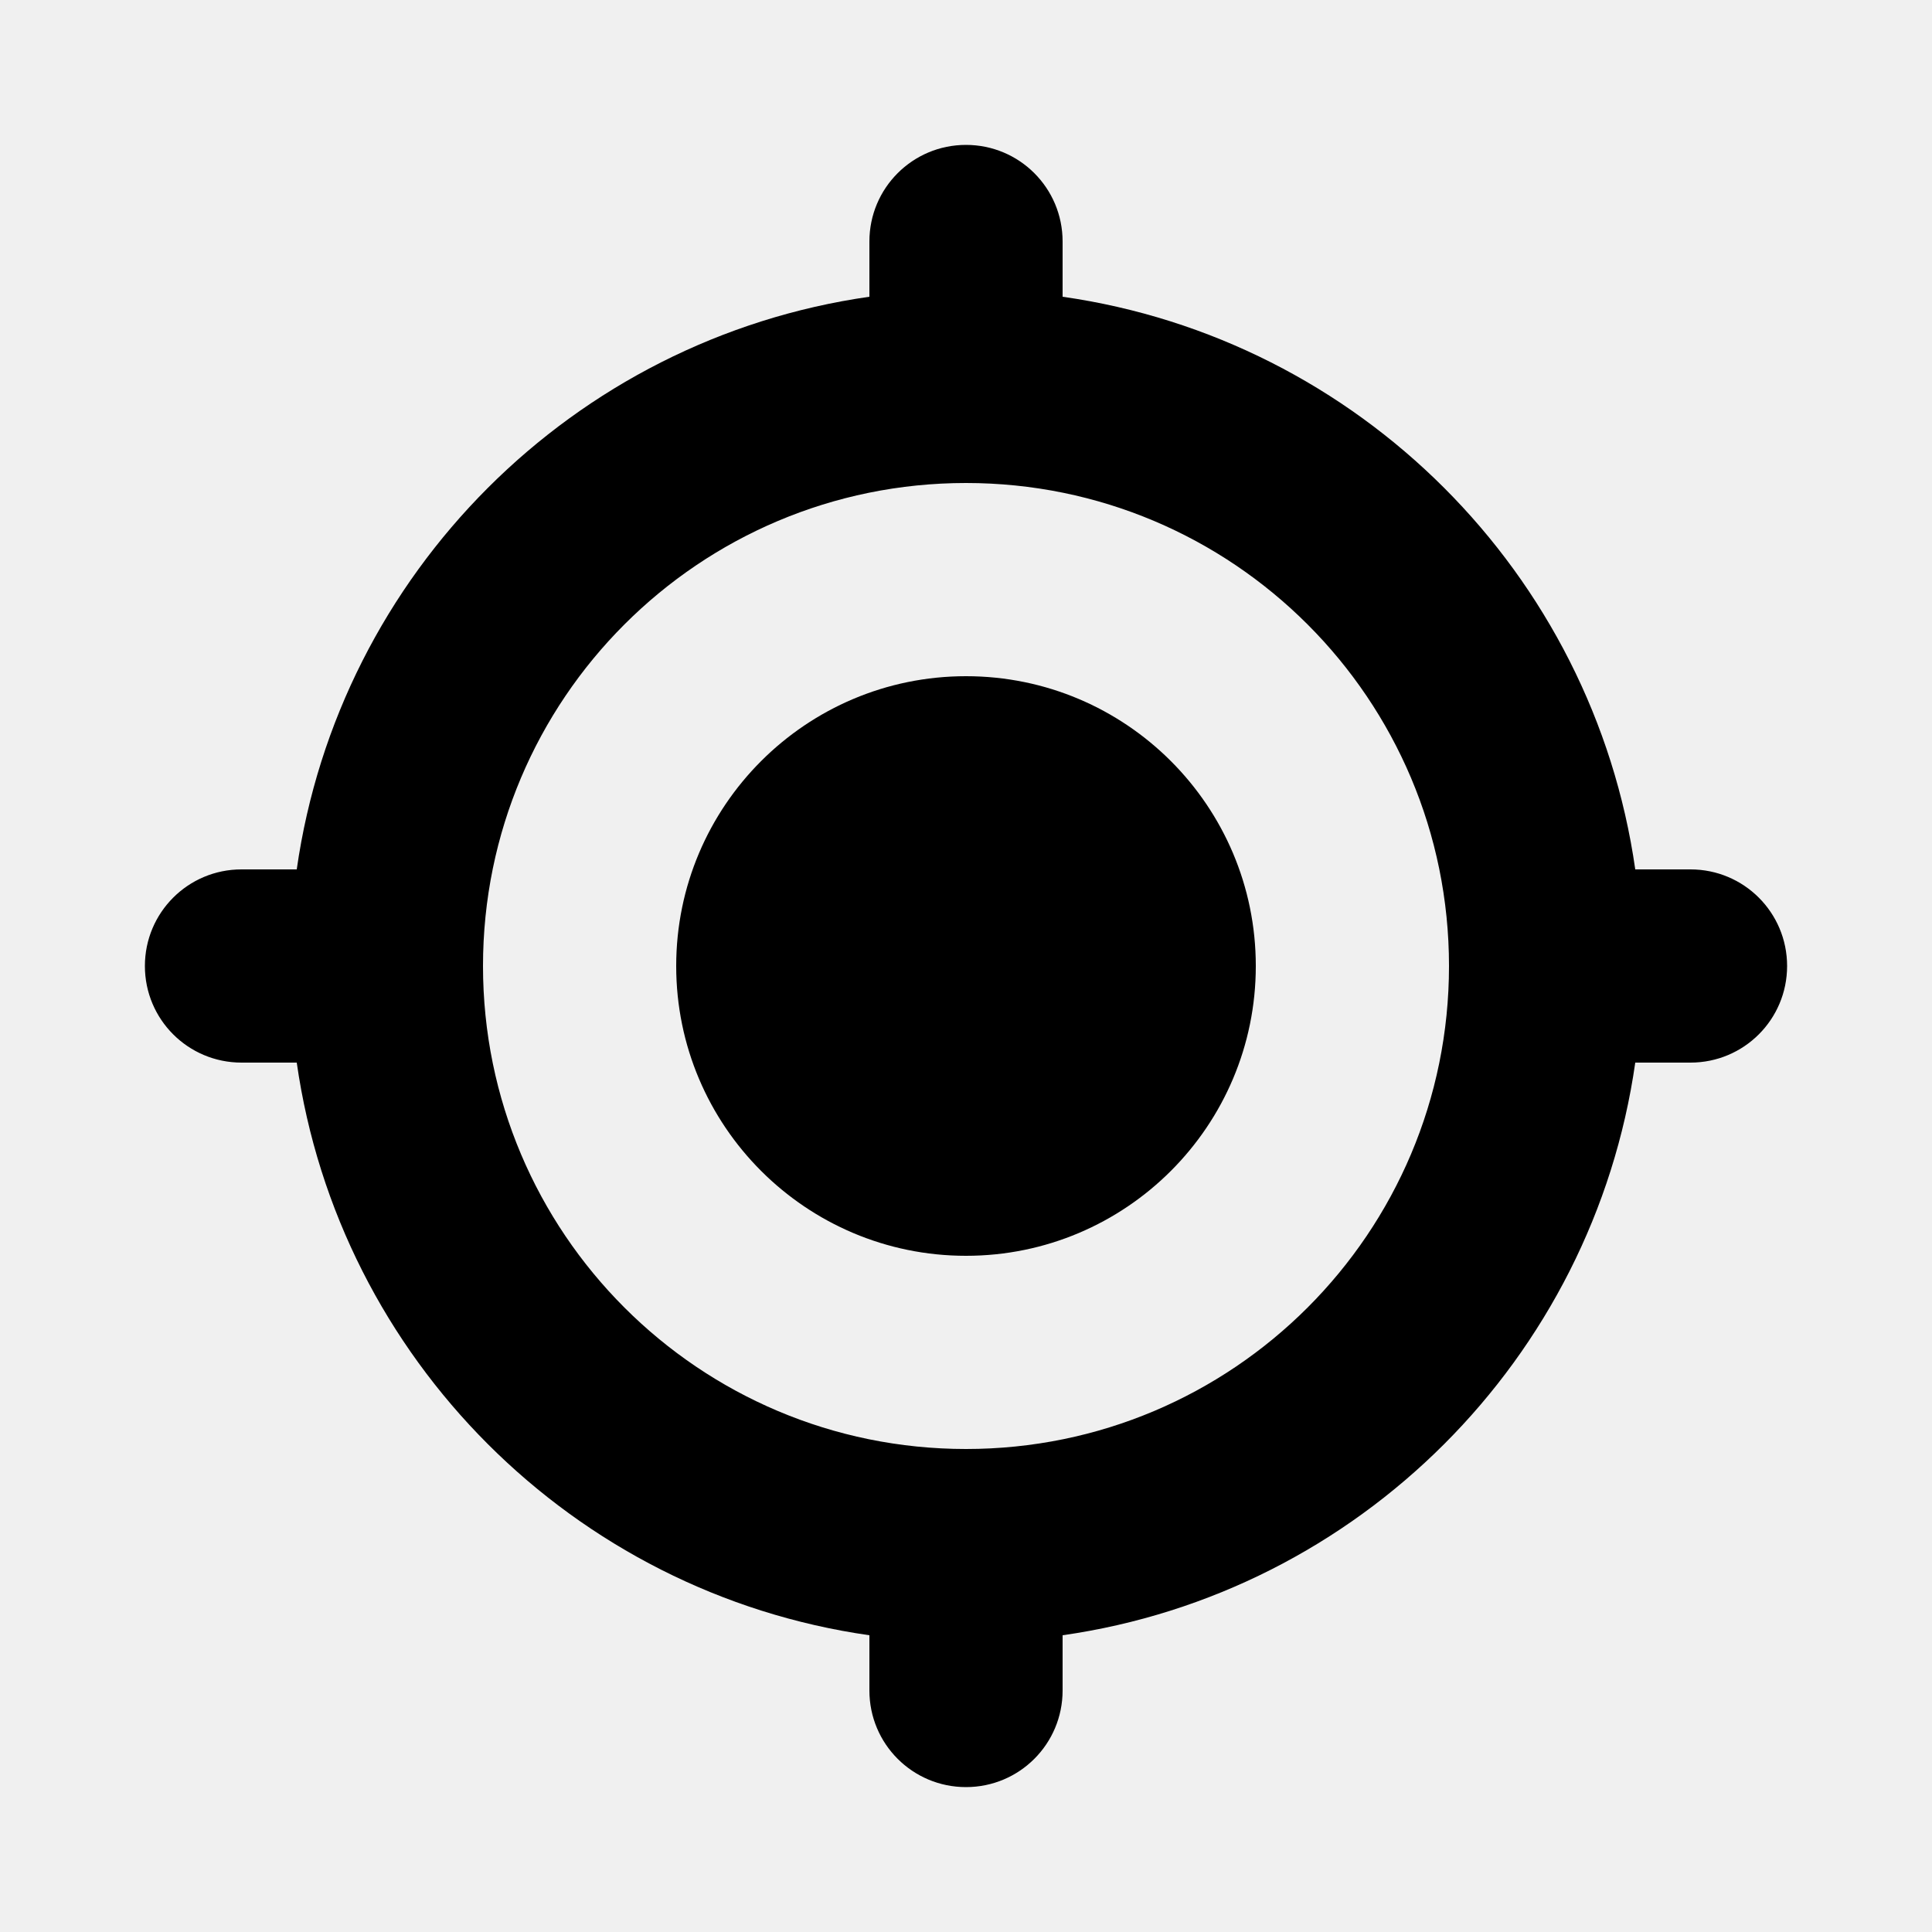
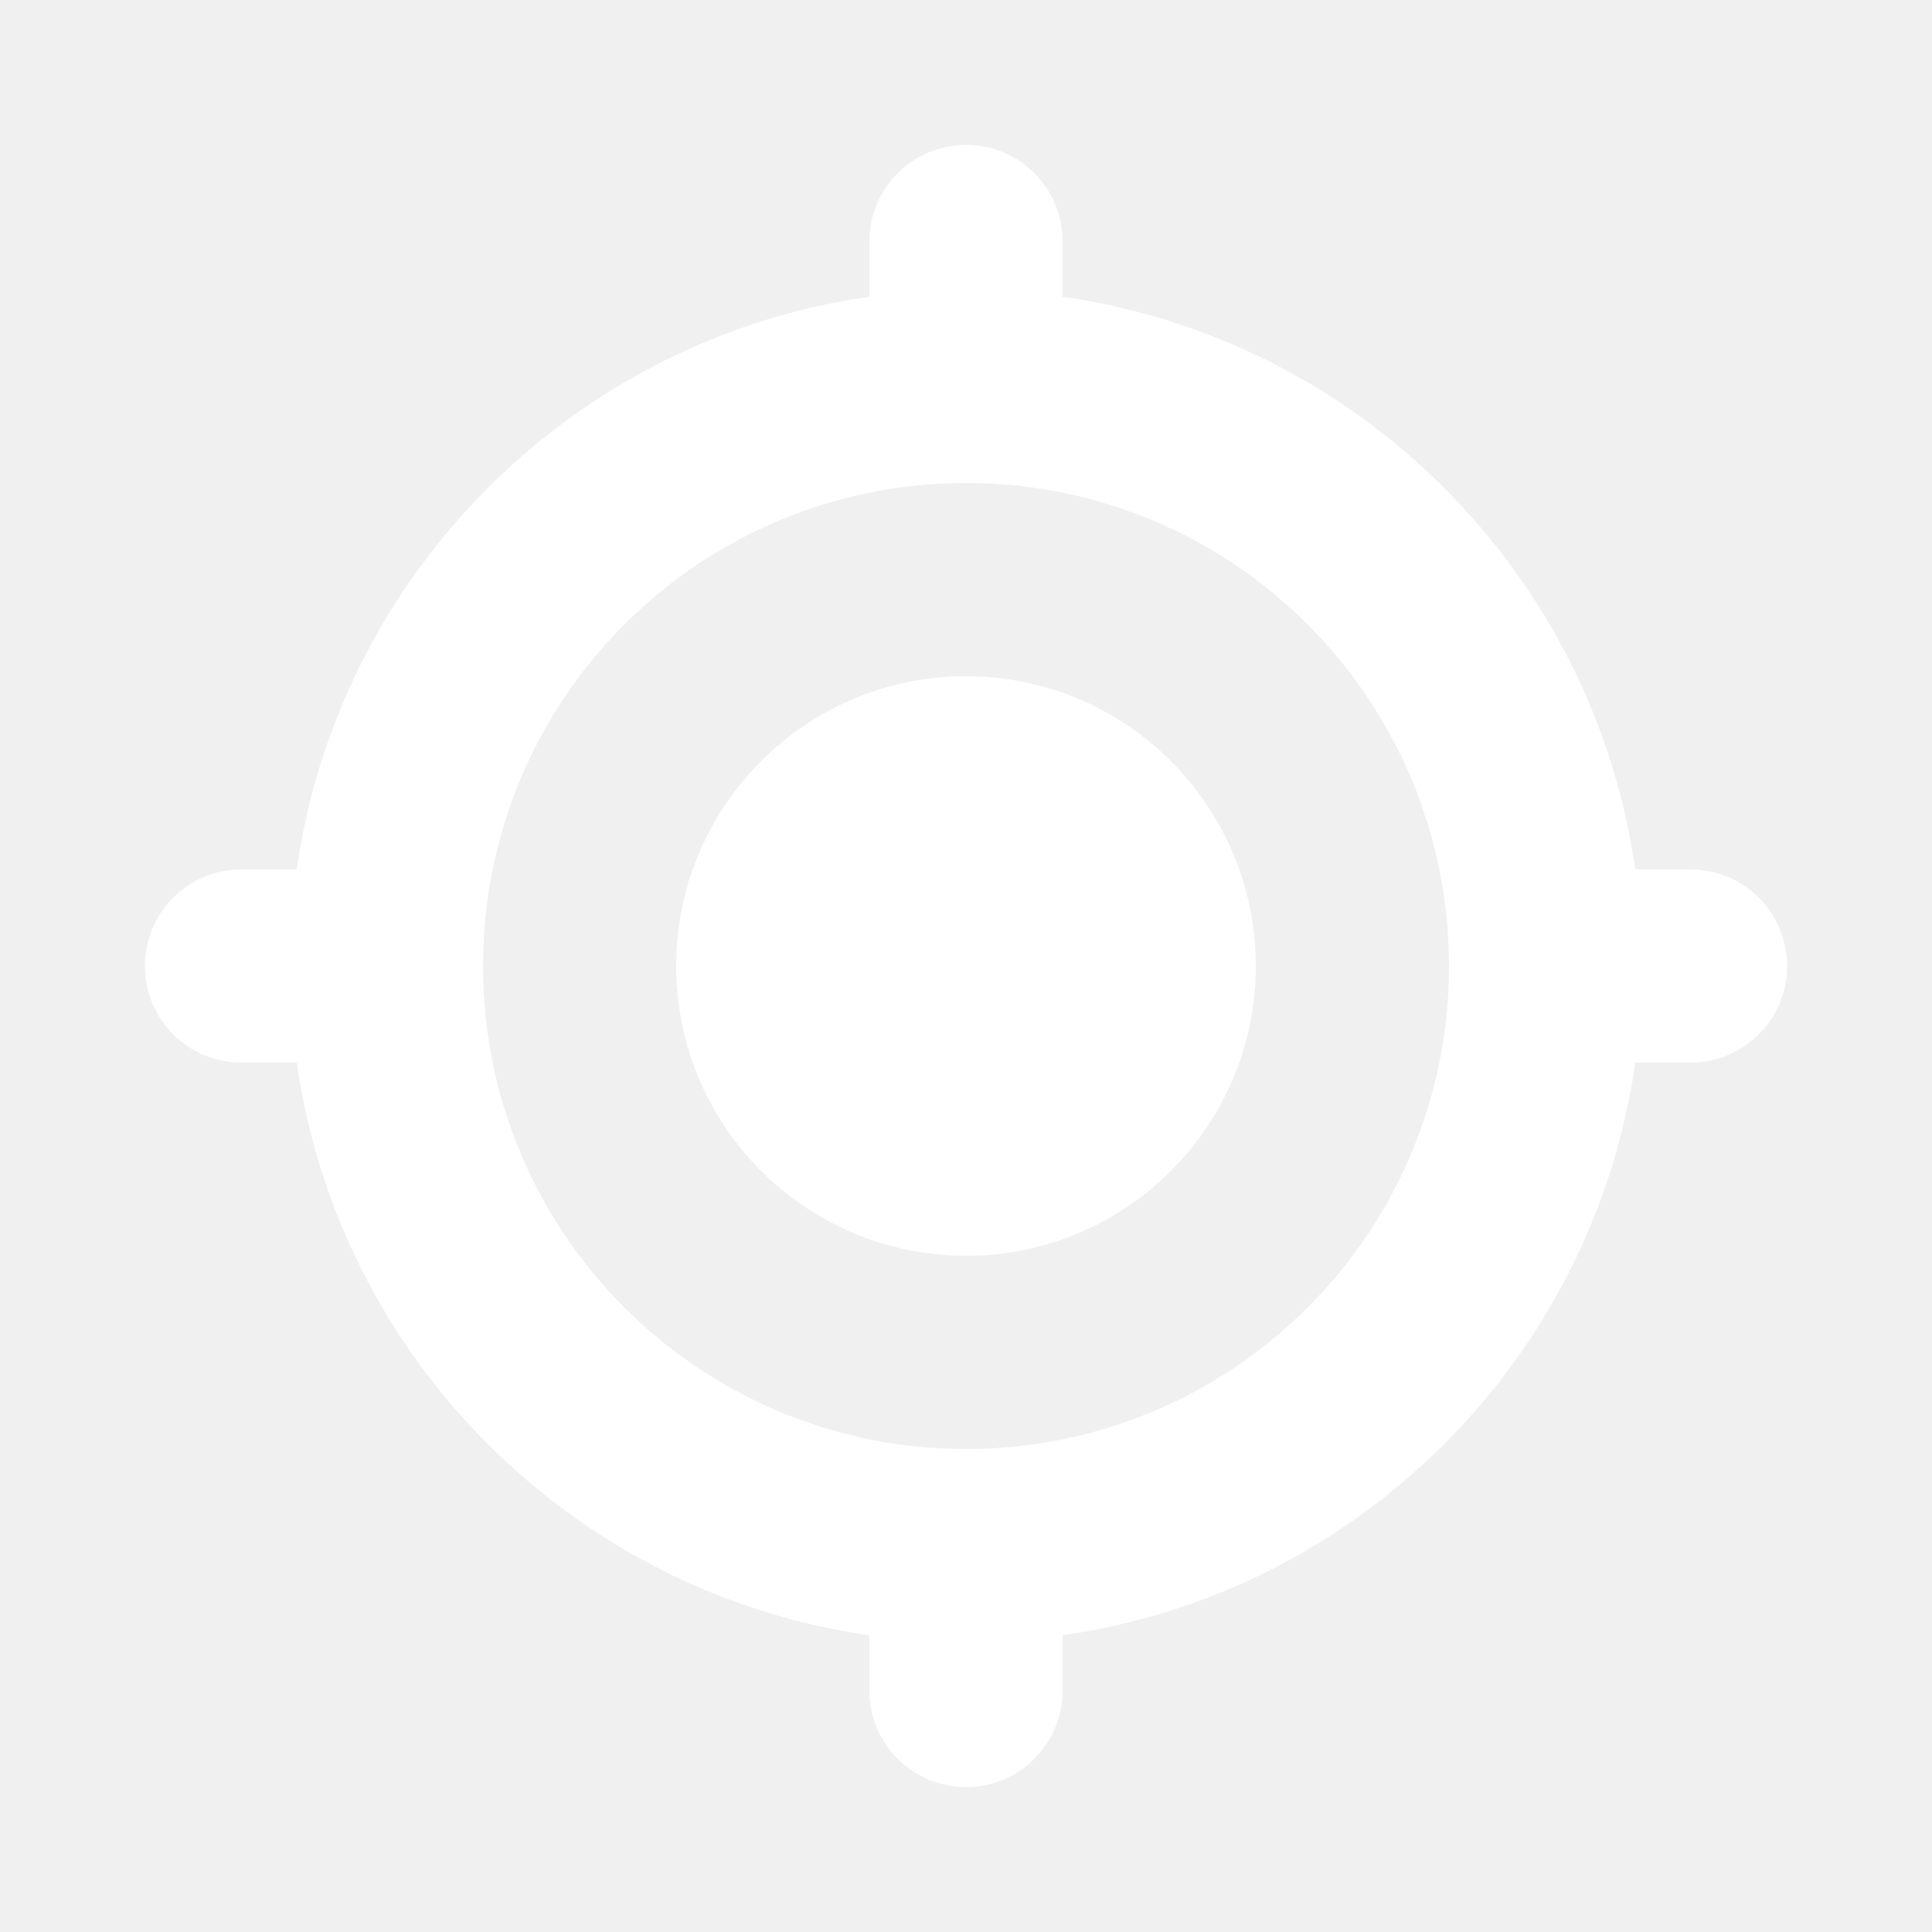
<svg xmlns="http://www.w3.org/2000/svg" viewBox="0 0 640 640">
-   <path d="M320 48C337.7 48 352 62.3 352 80L352 98.3C450.1 112.3 527.7 189.9 541.7 288L560 288C577.7 288 592 302.3 592 320C592 337.7 577.7 352 560 352L541.7 352C527.7 450.1 450.1 527.7 352 541.7L352 560C352 577.7 337.7 592 320 592C302.3 592 288 577.7 288 560L288 541.7C189.9 527.7 112.3 450.1 98.3 352L80 352C62.3 352 48 337.7 48 320C48 302.3 62.3 288 80 288L98.3 288C112.3 189.9 189.9 112.3 288 98.3L288 80C288 62.3 302.3 48 320 48zM160 320C160 408.4 231.6 480 320 480C408.4 480 480 408.4 480 320C480 231.6 408.4 160 320 160C231.6 160 160 231.6 160 320zM320 224C373 224 416 267 416 320C416 373 373 416 320 416C267 416 224 373 224 320C224 267 267 224 320 224z" />
+   <path d="M320 48C337.7 48 352 62.3 352 80L352 98.3C450.1 112.3 527.7 189.9 541.7 288L560 288C577.7 288 592 302.3 592 320C592 337.7 577.7 352 560 352L541.7 352C527.7 450.1 450.1 527.7 352 541.7L352 560C352 577.7 337.7 592 320 592C302.3 592 288 577.7 288 560L288 541.7C189.9 527.7 112.3 450.1 98.3 352L80 352C62.3 352 48 337.7 48 320C48 302.3 62.3 288 80 288L98.3 288C112.3 189.9 189.9 112.3 288 98.3L288 80C288 62.3 302.3 48 320 48zM160 320C160 408.4 231.6 480 320 480C408.4 480 480 408.4 480 320C480 231.6 408.4 160 320 160C231.6 160 160 231.6 160 320zM320 224C373 224 416 267 416 320C416 373 373 416 320 416C267 416 224 373 224 320C224 267 267 224 320 224z" fill="#FFFFFF" />
</svg>
